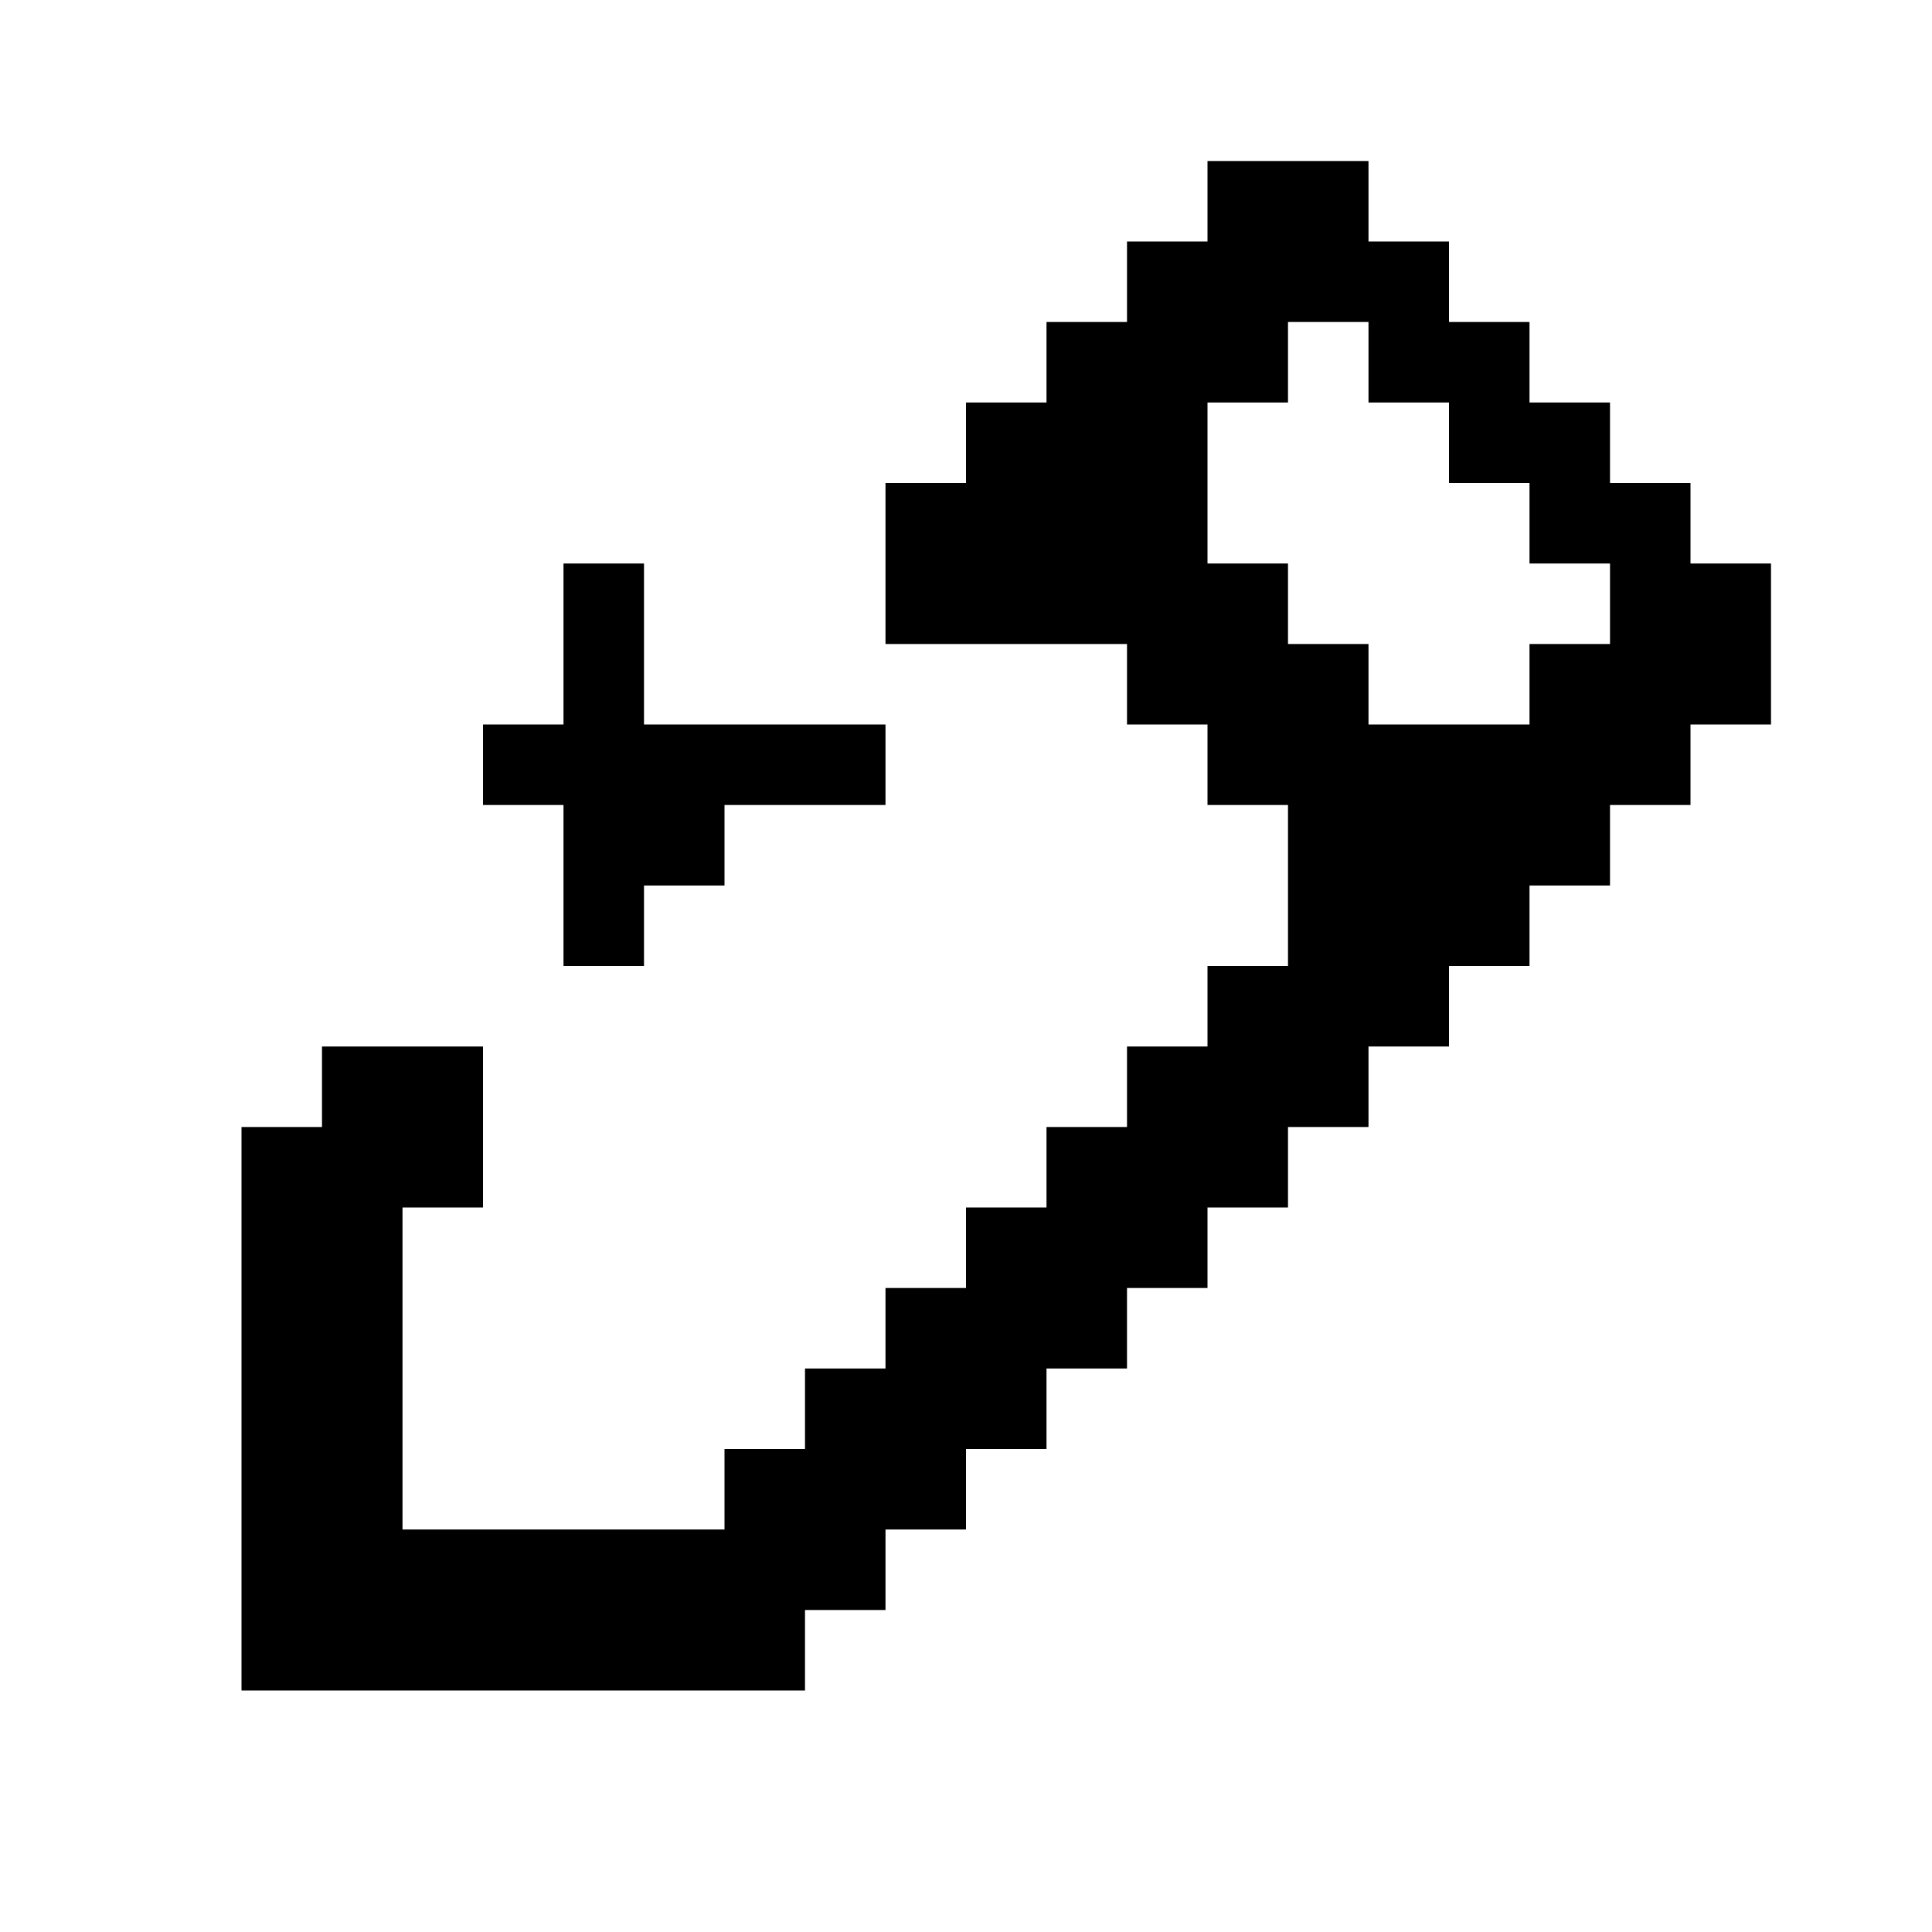
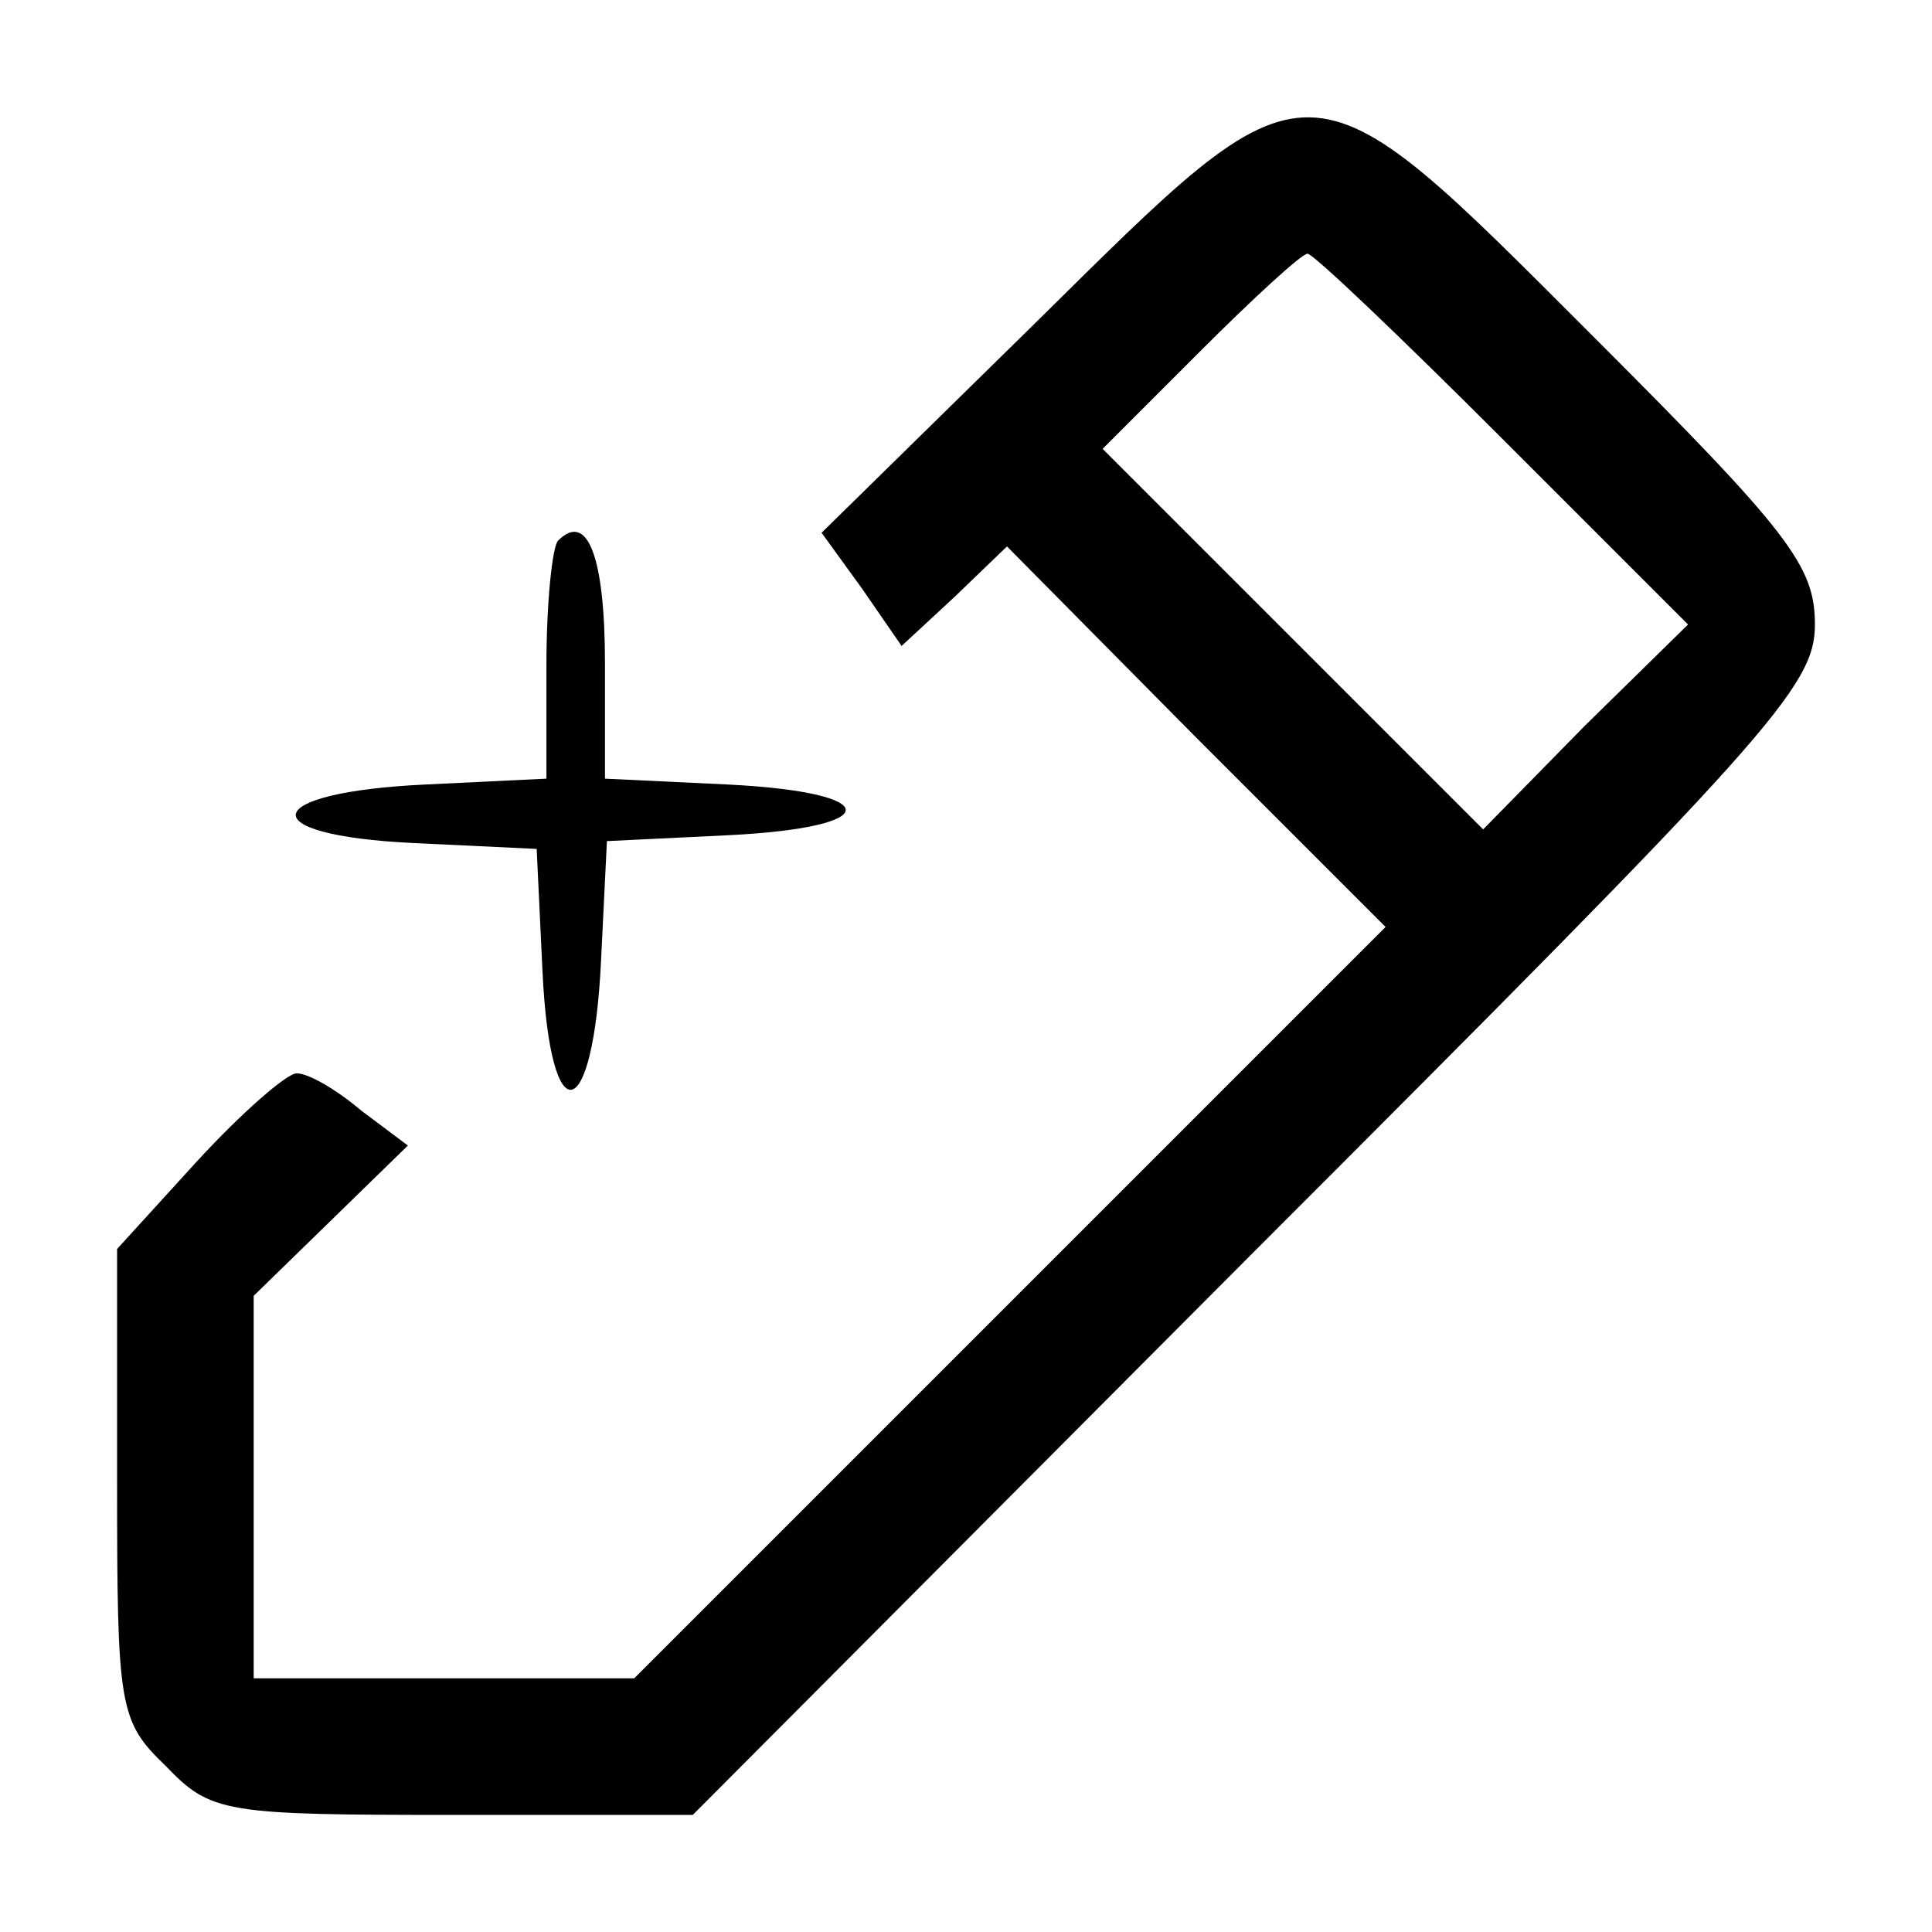
<svg xmlns="http://www.w3.org/2000/svg" viewBox="0 0 24 24" fill="currentColor">
-   <path d="M15 2h2v1h-2zM14 3h4v1h-4zM13 4h3v1h-3zM17 4h2v1h-2zM12 5h3v1h-3zM18 5h2v1h-2zM11 6h4v1h-4zM19 6h2v1h-2zM7 7h1v1h-1zM11 7h5v1h-5zM20 7h2v1h-2zM7 8h1v1h-1zM14 8h3v1h-3zM19 8h3v1h-3zM6 9h5v1h-5zM15 9h6v1h-6zM7 10h2v1h-2zM16 10h4v1h-4zM7 11h1v1h-1zM16 11h3v1h-3zM15 12h3v1h-3zM4 13h2v1h-2zM14 13h3v1h-3zM3 14h3v1h-3zM13 14h3v1h-3zM3 15h2v1h-2zM12 15h3v1h-3zM3 16h2v1h-2zM11 16h3v1h-3zM3 17h2v1h-2zM10 17h3v1h-3zM3 18h2v1h-2zM9 18h3v1h-3zM3 19h8v1h-8zM3 20h7v1h-7z" />
+   <g transform="translate(0 24) scale(0.0242424 -0.0242424)">
+     <path d="M529 823 l-108 -106 21 -29 20 -29 27 25 27 26 97 -98 97 -97 -193 -193 -192 -192 -98 0 -97 0 0 98 0 98 39 38 40 39 -24 18 c-13 11 -27 19 -33 19 -5 0 -28 -20 -51 -45 l-41 -45 0 -120 c0 -115 1 -122 25 -145 23 -24 30 -25 147 -25 l123 0 287 288 c265 265 288 290 288 322 0 30 -13 47 -113 147 -150 150 -143 149 -288 6z m241 -58 l95 -95 -53 -52 -52 -53 -97 97 -98 98 50 50 c27 27 52 50 55 50 3 0 48 -43 100 -95z M286 713 c-3 -3 -6 -32 -6 -64 l0 -58 -62 -3 c-85 -4 -90 -26 -6 -30 l63 -3 3 -63 c4 -84 26 -79 30 6 l3 61 62 3 c81 4 80 22 0 26 l-63 3 0 59 c0 55 -9 78 -24 63z" />
+   </g>
</svg>
